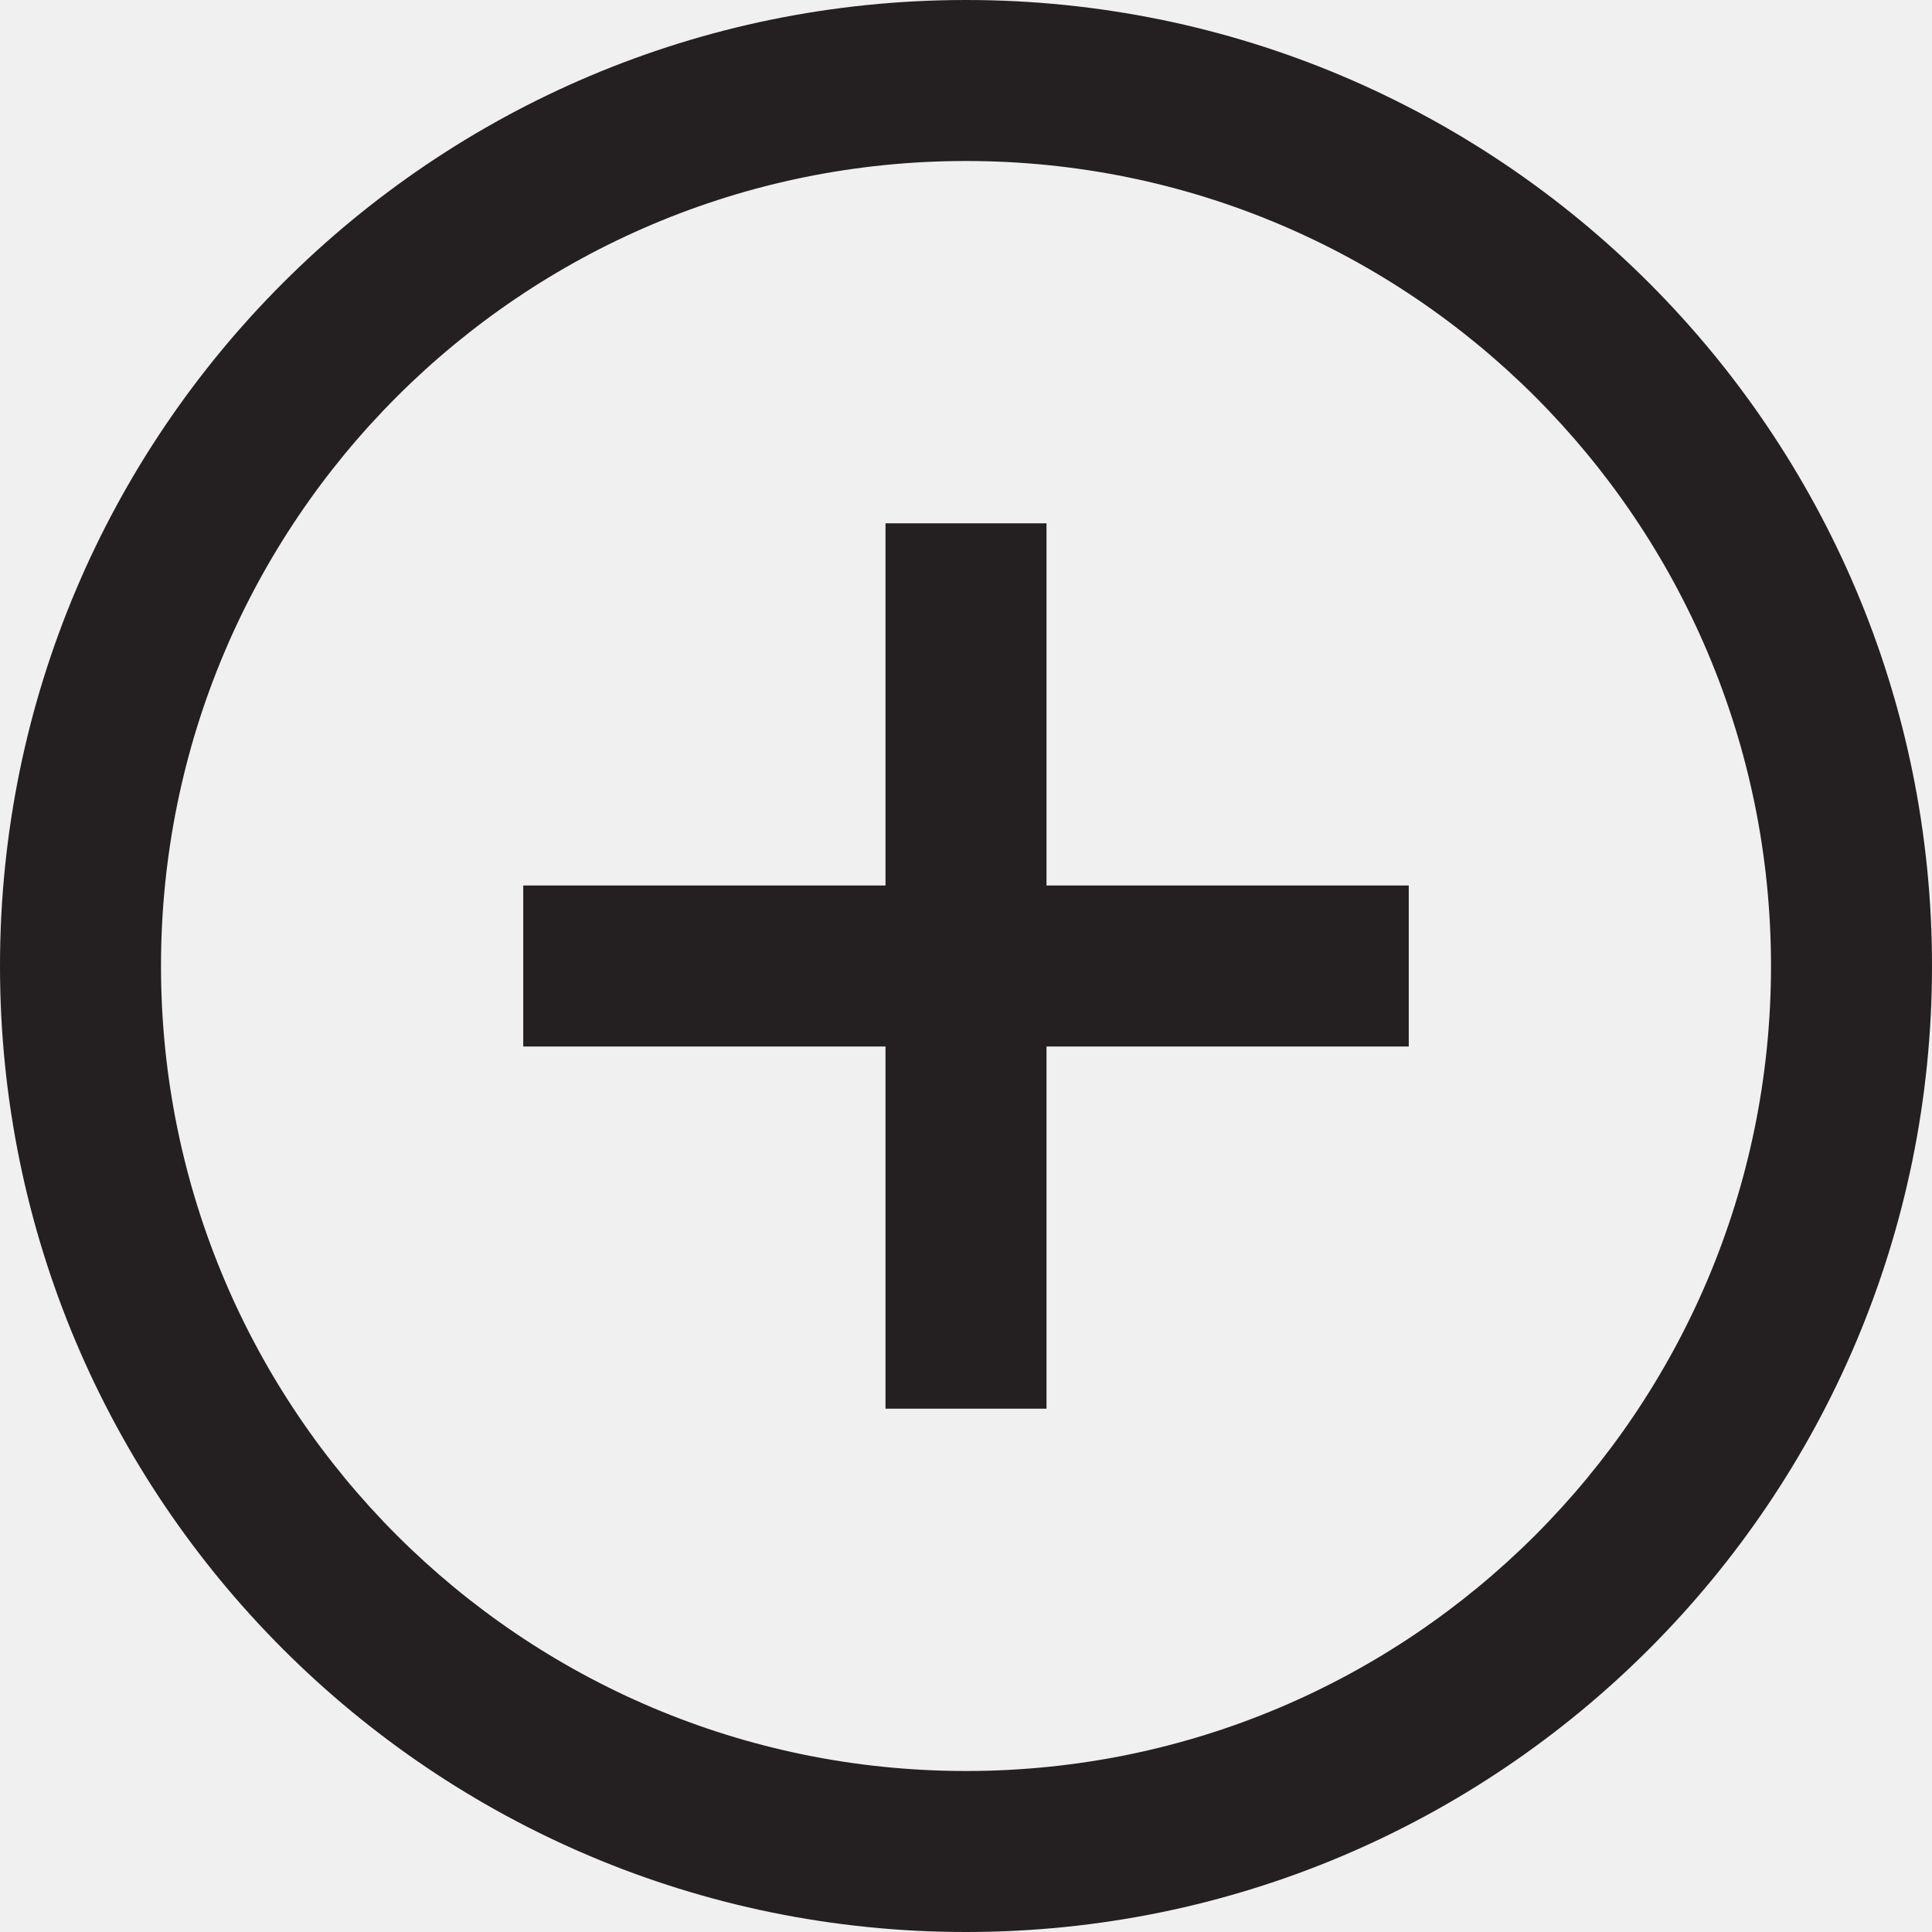
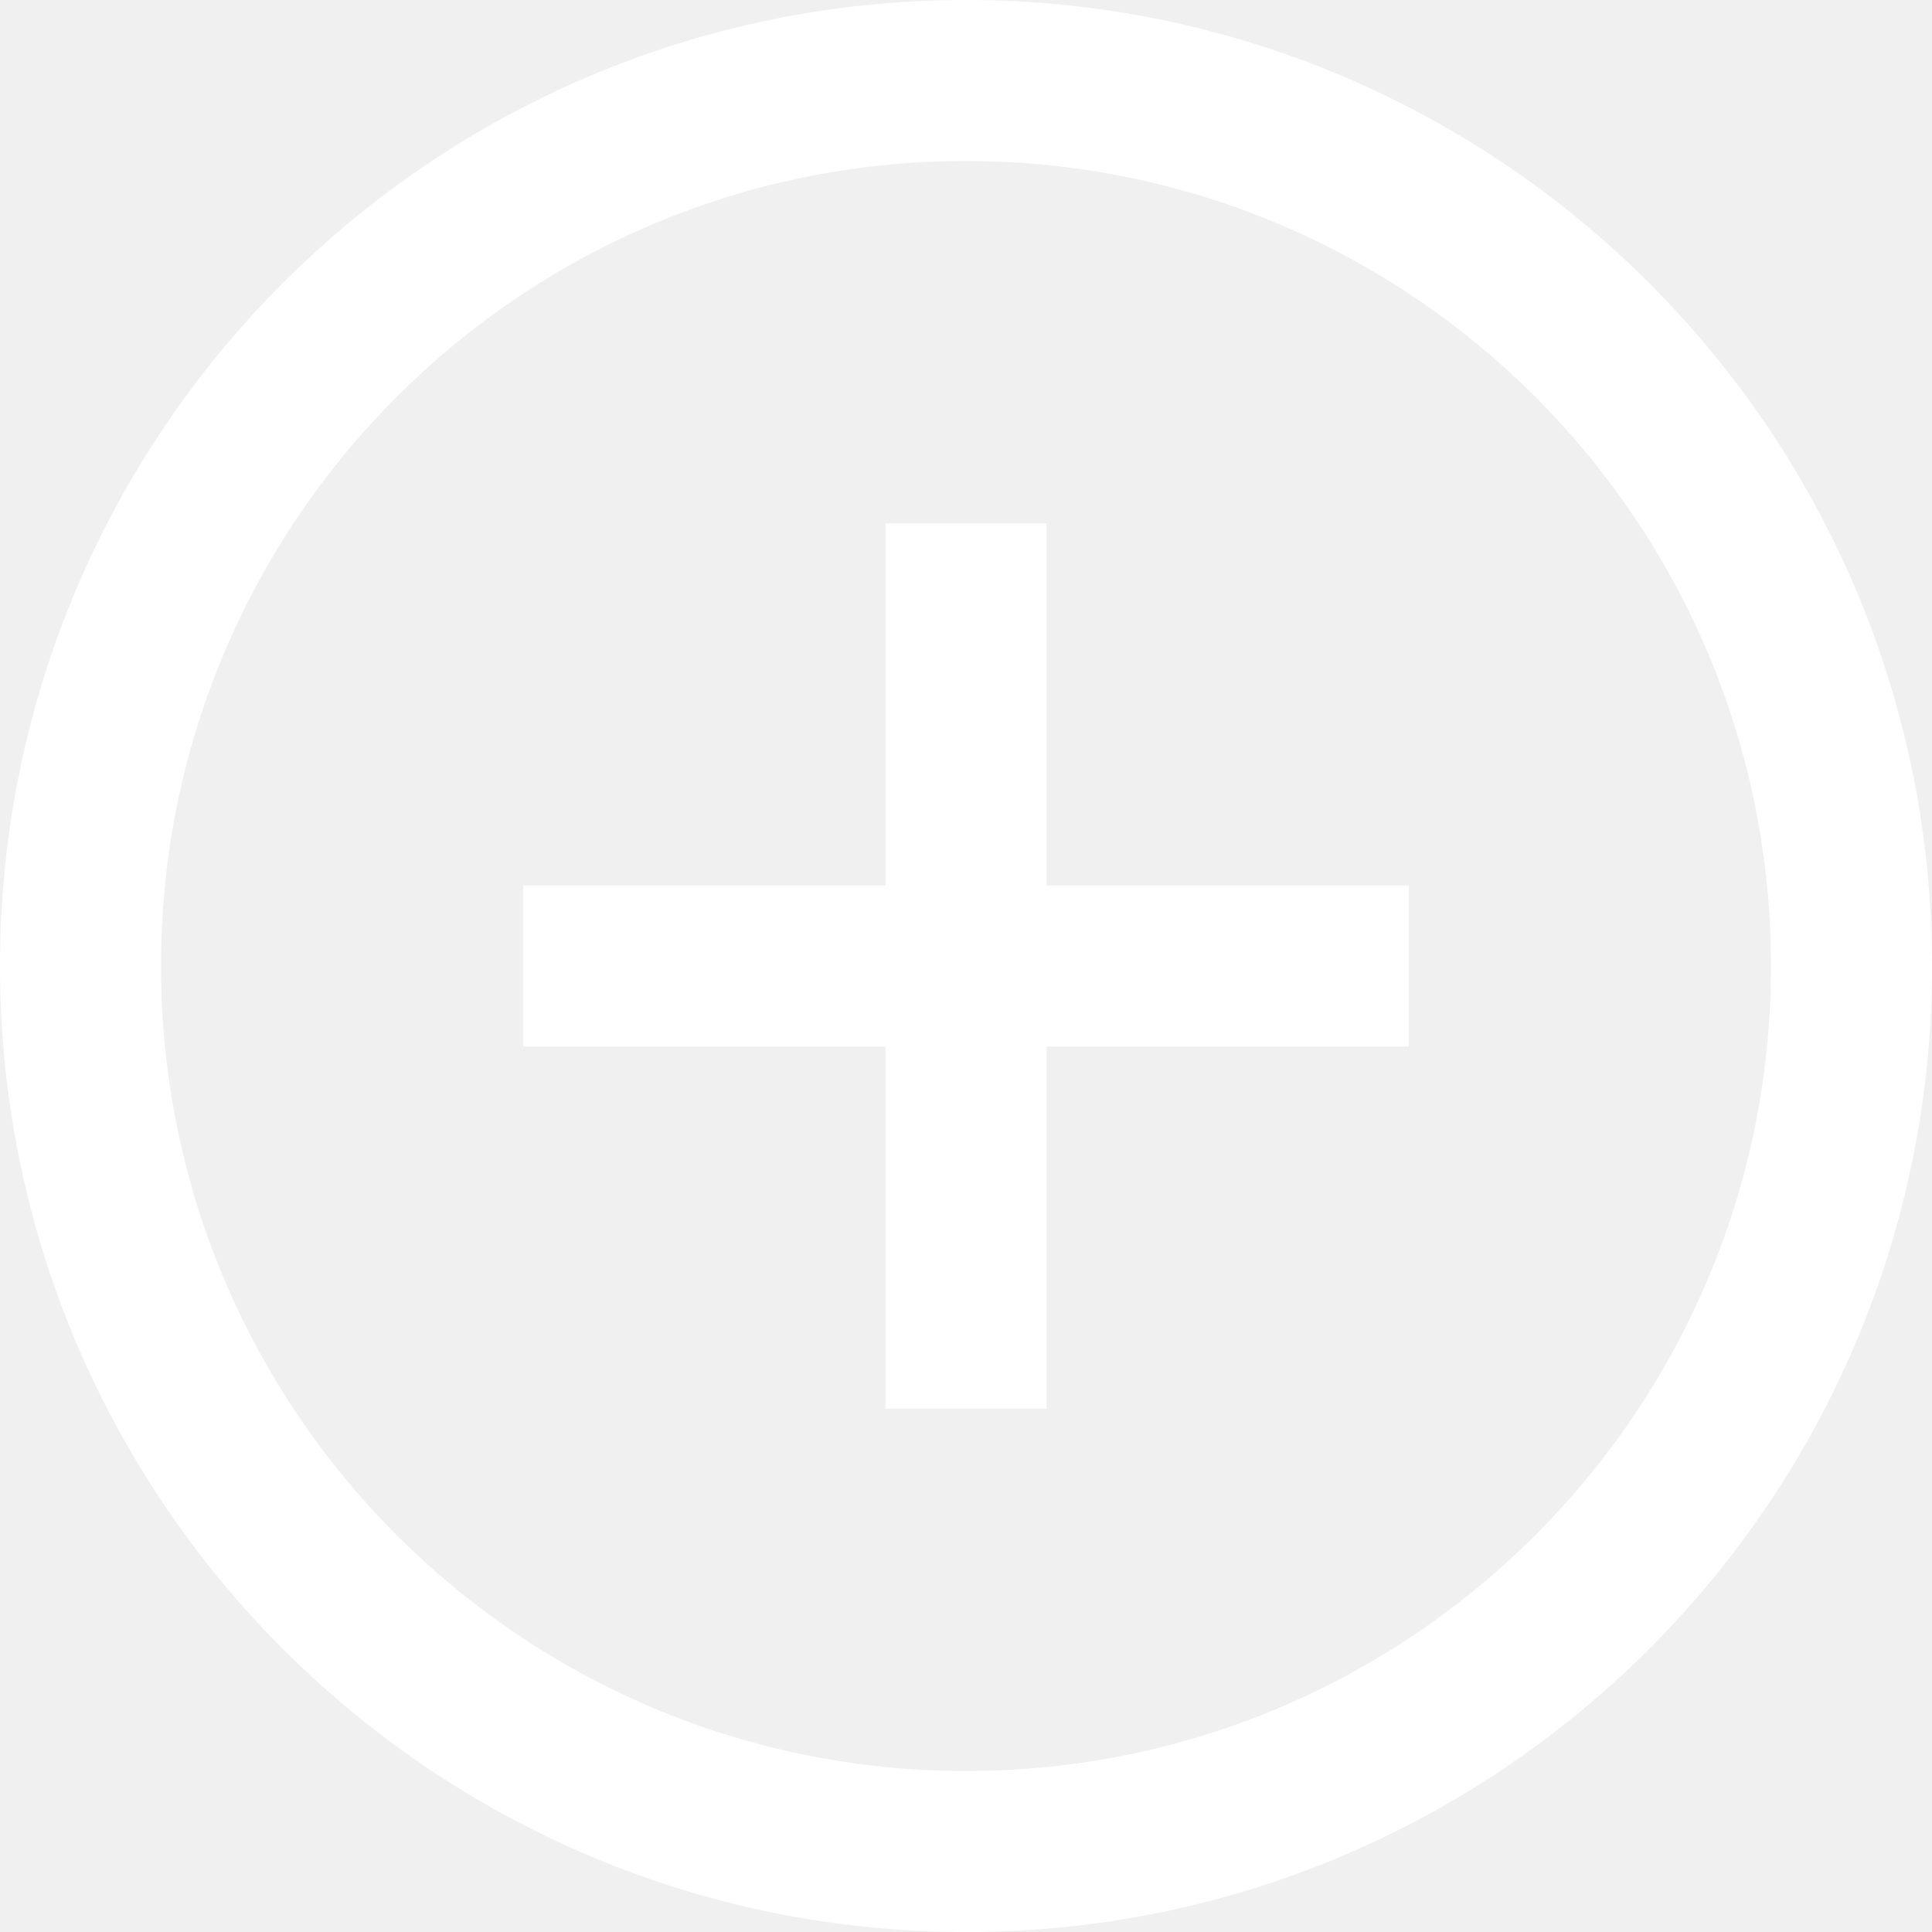
<svg xmlns="http://www.w3.org/2000/svg" enable-background="new 0 0 48 48" height="48px" id="Layer_1" version="1.1" viewBox="0 0 48 48" width="48px" xml:space="preserve">
  <g id="Layer_3">
-     <path d="M24,0C10.745,0,0,10.745,0,24s10.745,24,24,24s24-10.745,24-24S37.255,0,24,0z M24,44   C12.954,44,4,35.046,4,24S12.954,4,24,4s20,8.954,20,20S35.046,44,24,44z" fill="#241F20" />
-     <polygon fill="#241F20" points="35,22 26,22 26,13.002 22,13.002 22,22 13,22 13,26 22,26 22,34.998 26,34.998 26,26 35,26  " />
+     <path d="M24,0C10.745,0,0,10.745,0,24s10.745,24,24,24s24-10.745,24-24S37.255,0,24,0z M24,44   C12.954,44,4,35.046,4,24S12.954,4,24,4s20,8.954,20,20S35.046,44,24,44z" fill="white" />
+     <polygon fill="white" points="35,22 26,22 26,13.002 22,13.002 22,22 13,22 13,26 22,26 22,34.998 26,34.998 26,26 35,26  " />
  </g>
</svg>
